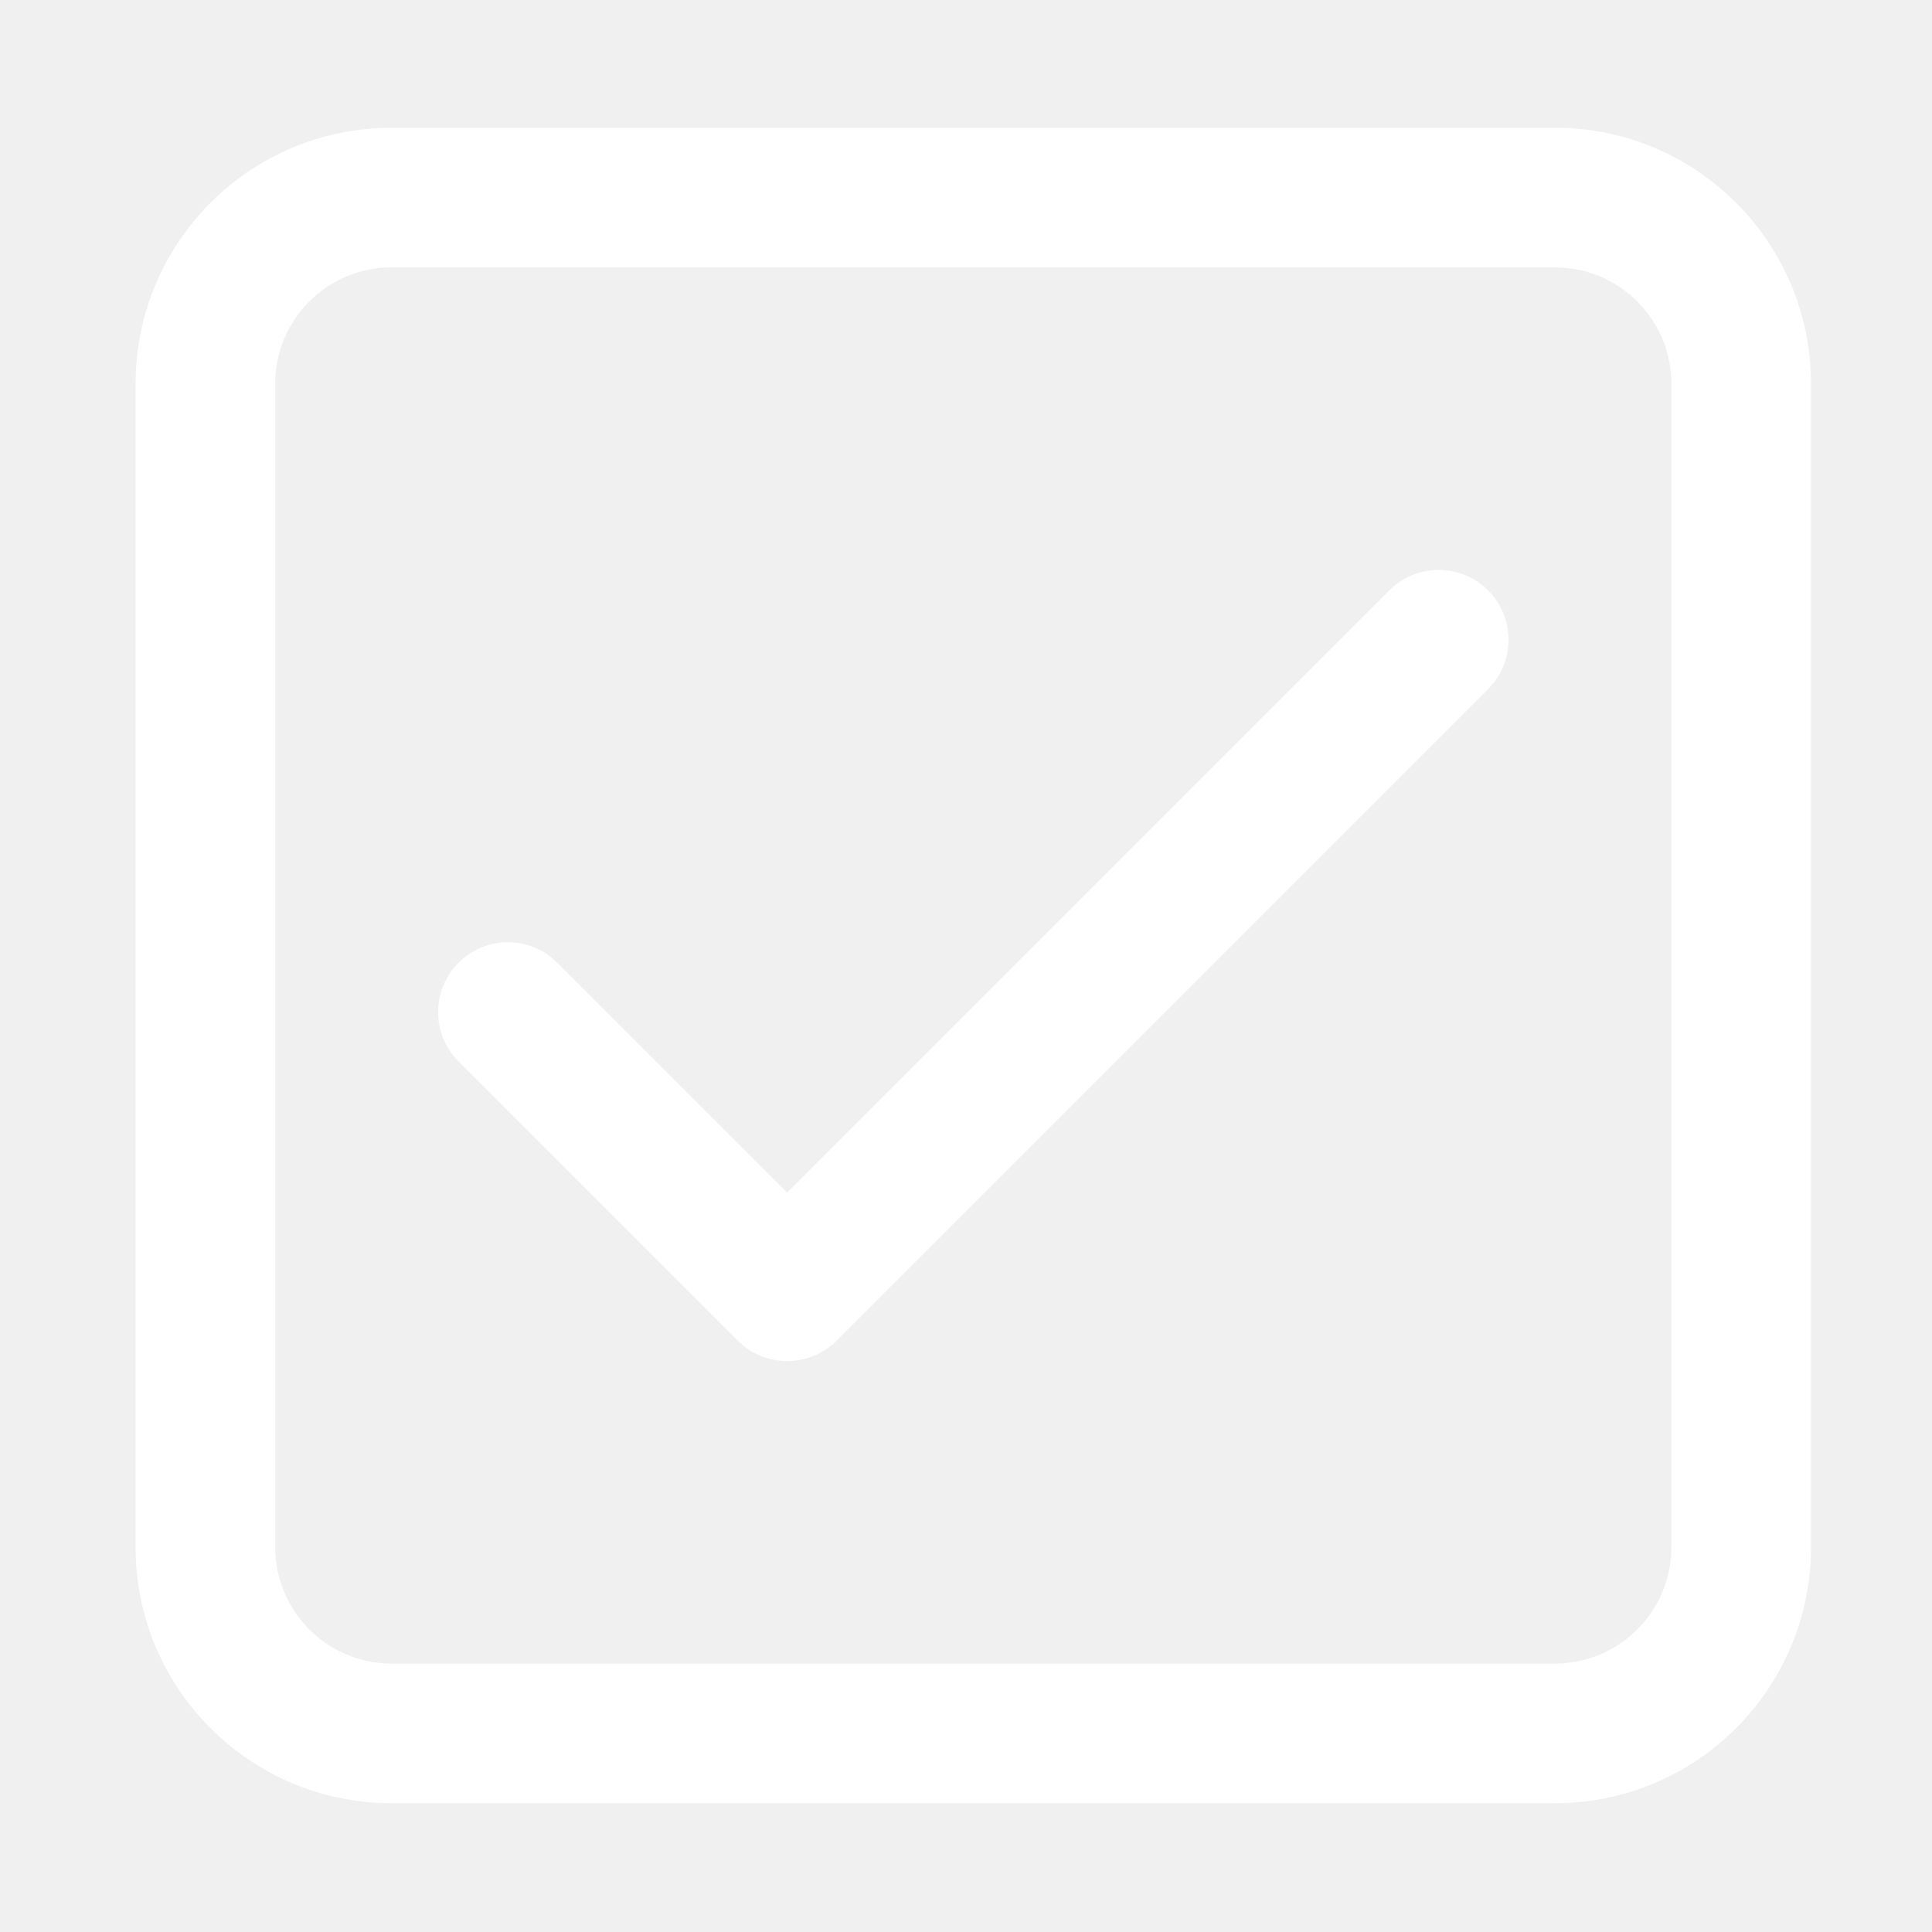
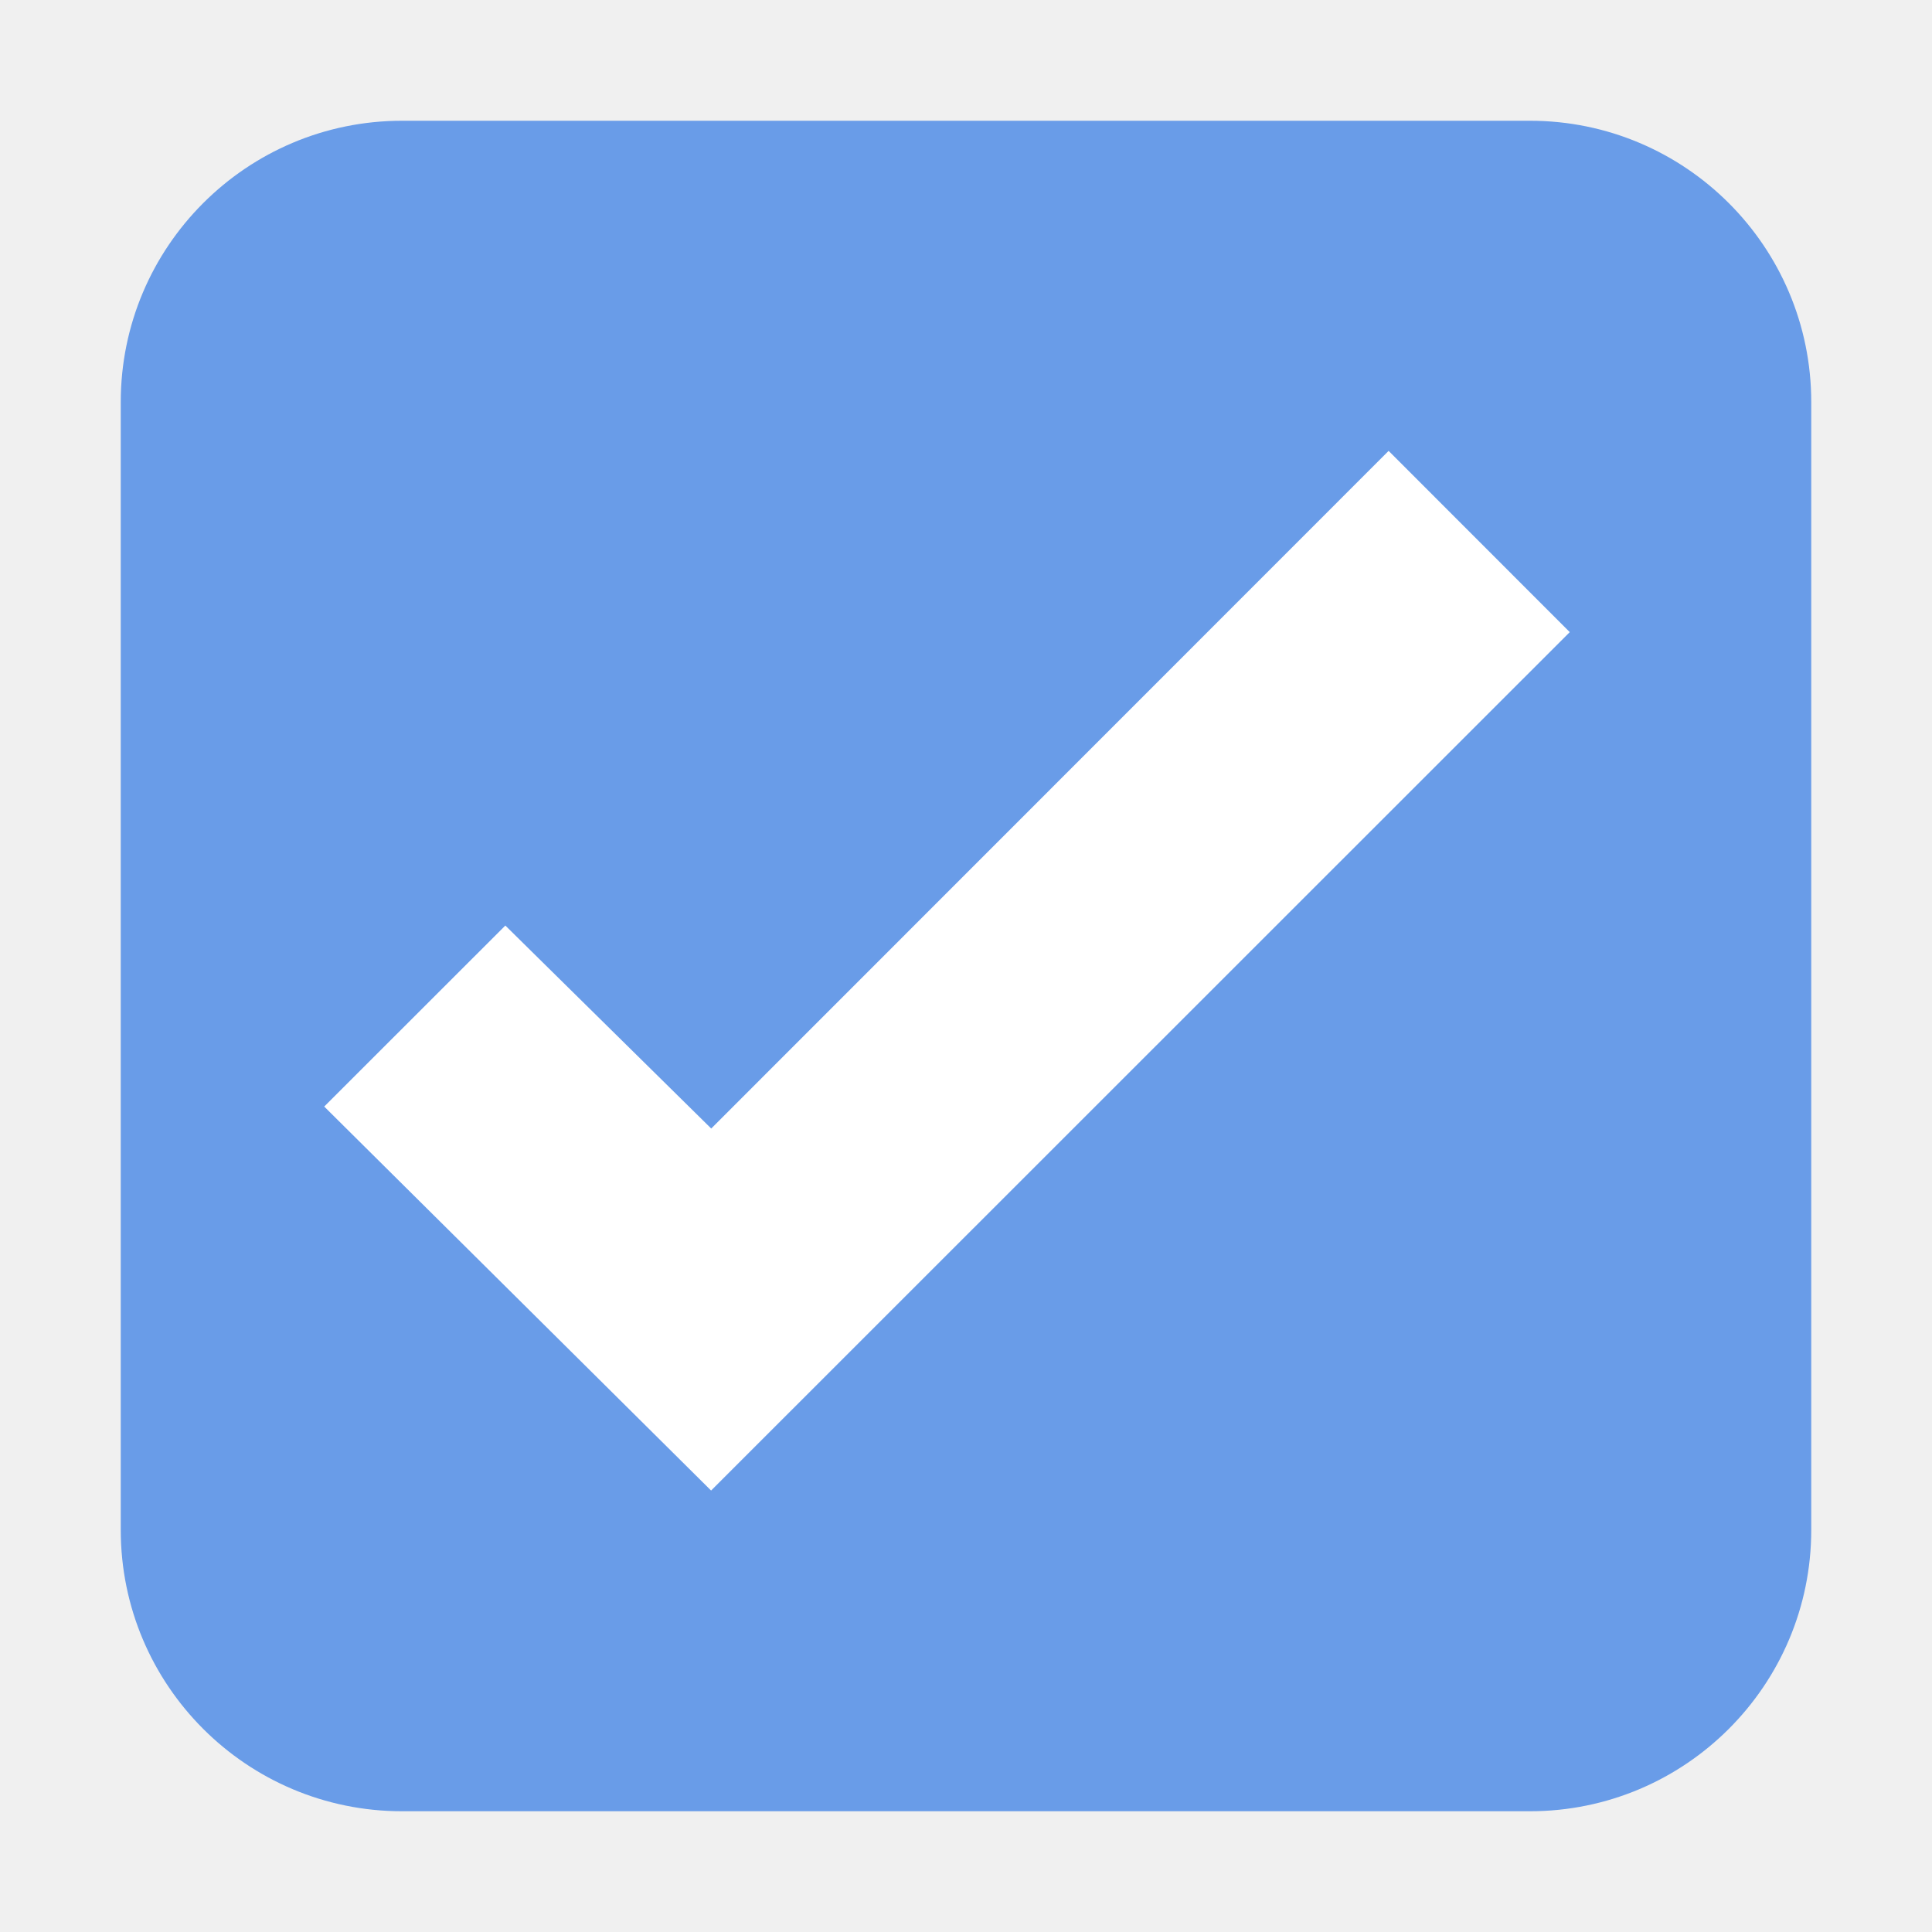
- <svg xmlns="http://www.w3.org/2000/svg" width="16" height="16" viewBox="0 0 0.48 0.48" version="1.1" id="svg394">
-   <defs id="defs398" />
-   <g id="🔍-Product-Icons" stroke="none" stroke-width="1" fill="none" fill-rule="evenodd" transform="matrix(0.0208885,0,0,0.0208885,-0.00838483,-0.01500442)" style="stroke-width:1.436;stroke-dasharray:none">
-     <g id="ic_fluent_checkbox_checked_24_regular" fill="#212121" fill-rule="nonzero" style="fill:#ffffff;fill-opacity:1;stroke-width:1.436;stroke-dasharray:none" transform="matrix(1.107062,0,0,1.107062,-1.307151,-1.083068)">
-       <path d="M 18.25,3 C 19.769,3 21,4.231 21,5.75 v 12.5 C 21,19.769 19.769,21 18.25,21 H 5.75 C 4.231,21 3,19.769 3,18.25 V 5.75 C 3,4.231 4.231,3 5.75,3 Z m 0,1.5 H 5.75 C 5.06,4.5 4.5,5.06 4.5,5.75 v 12.5 c 0,0.69 0.56,1.25 1.25,1.25 h 12.5 c 0.69,0 1.25,-0.56 1.25,-1.25 V 5.75 C 19.5,5.06 18.94,4.5 18.25,4.5 Z M 10,14.439 16.47,7.97 c 0.293,-0.293 0.768,-0.293 1.061,0 0.266,0.266 0.29,0.683 0.073,0.977 l -0.073,0.084 -7,7 c -0.266,0.266 -0.683,0.29 -0.977,0.073 l -0.084,-0.073 -3,-3 c -0.293,-0.293 -0.293,-0.768 0,-1.061 0.266,-0.266 0.683,-0.29 0.977,-0.073 L 7.53,11.97 10,14.439 16.47,7.97 Z" id="🎨Color" style="fill:#ffffff;fill-opacity:1;stroke-width:1.436;stroke-dasharray:none" />
-     </g>
-   </g>
+ <svg xmlns="http://www.w3.org/2000/svg" width="16" height="16">
+   <rect width="14" height="14" x="1" y="1" fill="#699ce8" rx="2.33" />
+   <path fill="#fff" d="M11.5 3.734 5.89 9.346 4.185 7.665l-1.5 1.499 3.204 3.18L13 5.235z" />
</svg>
